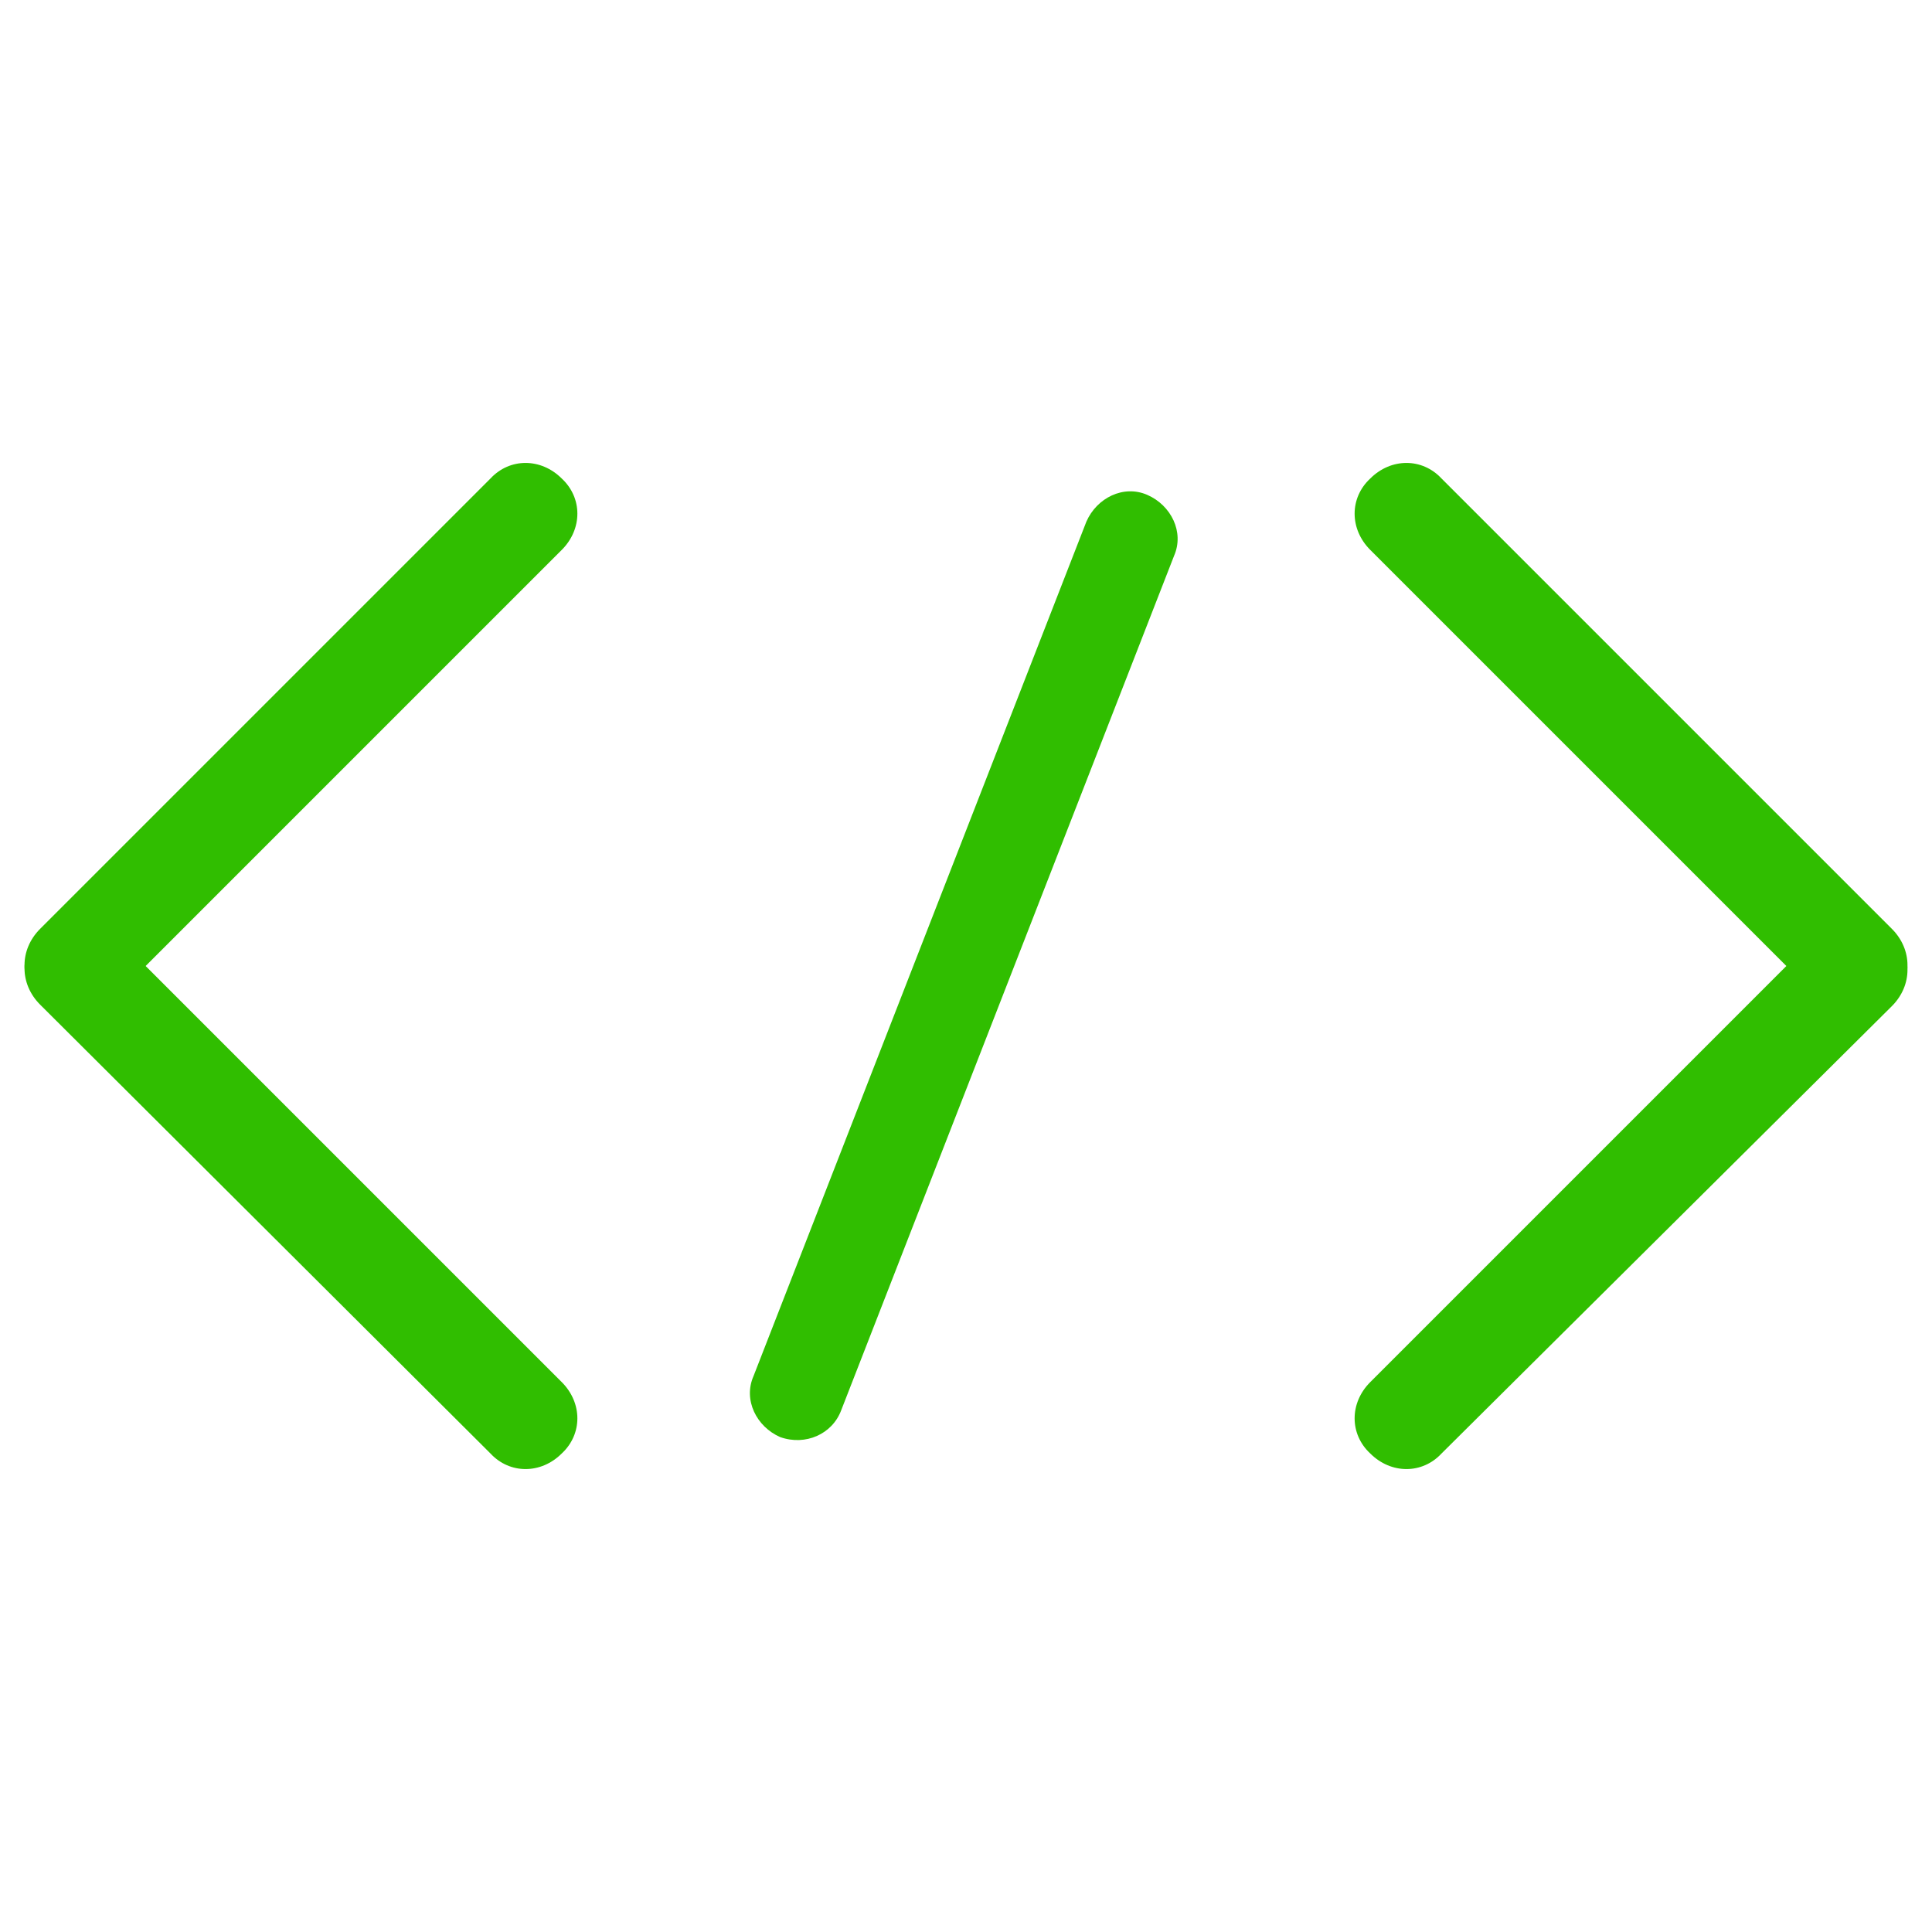
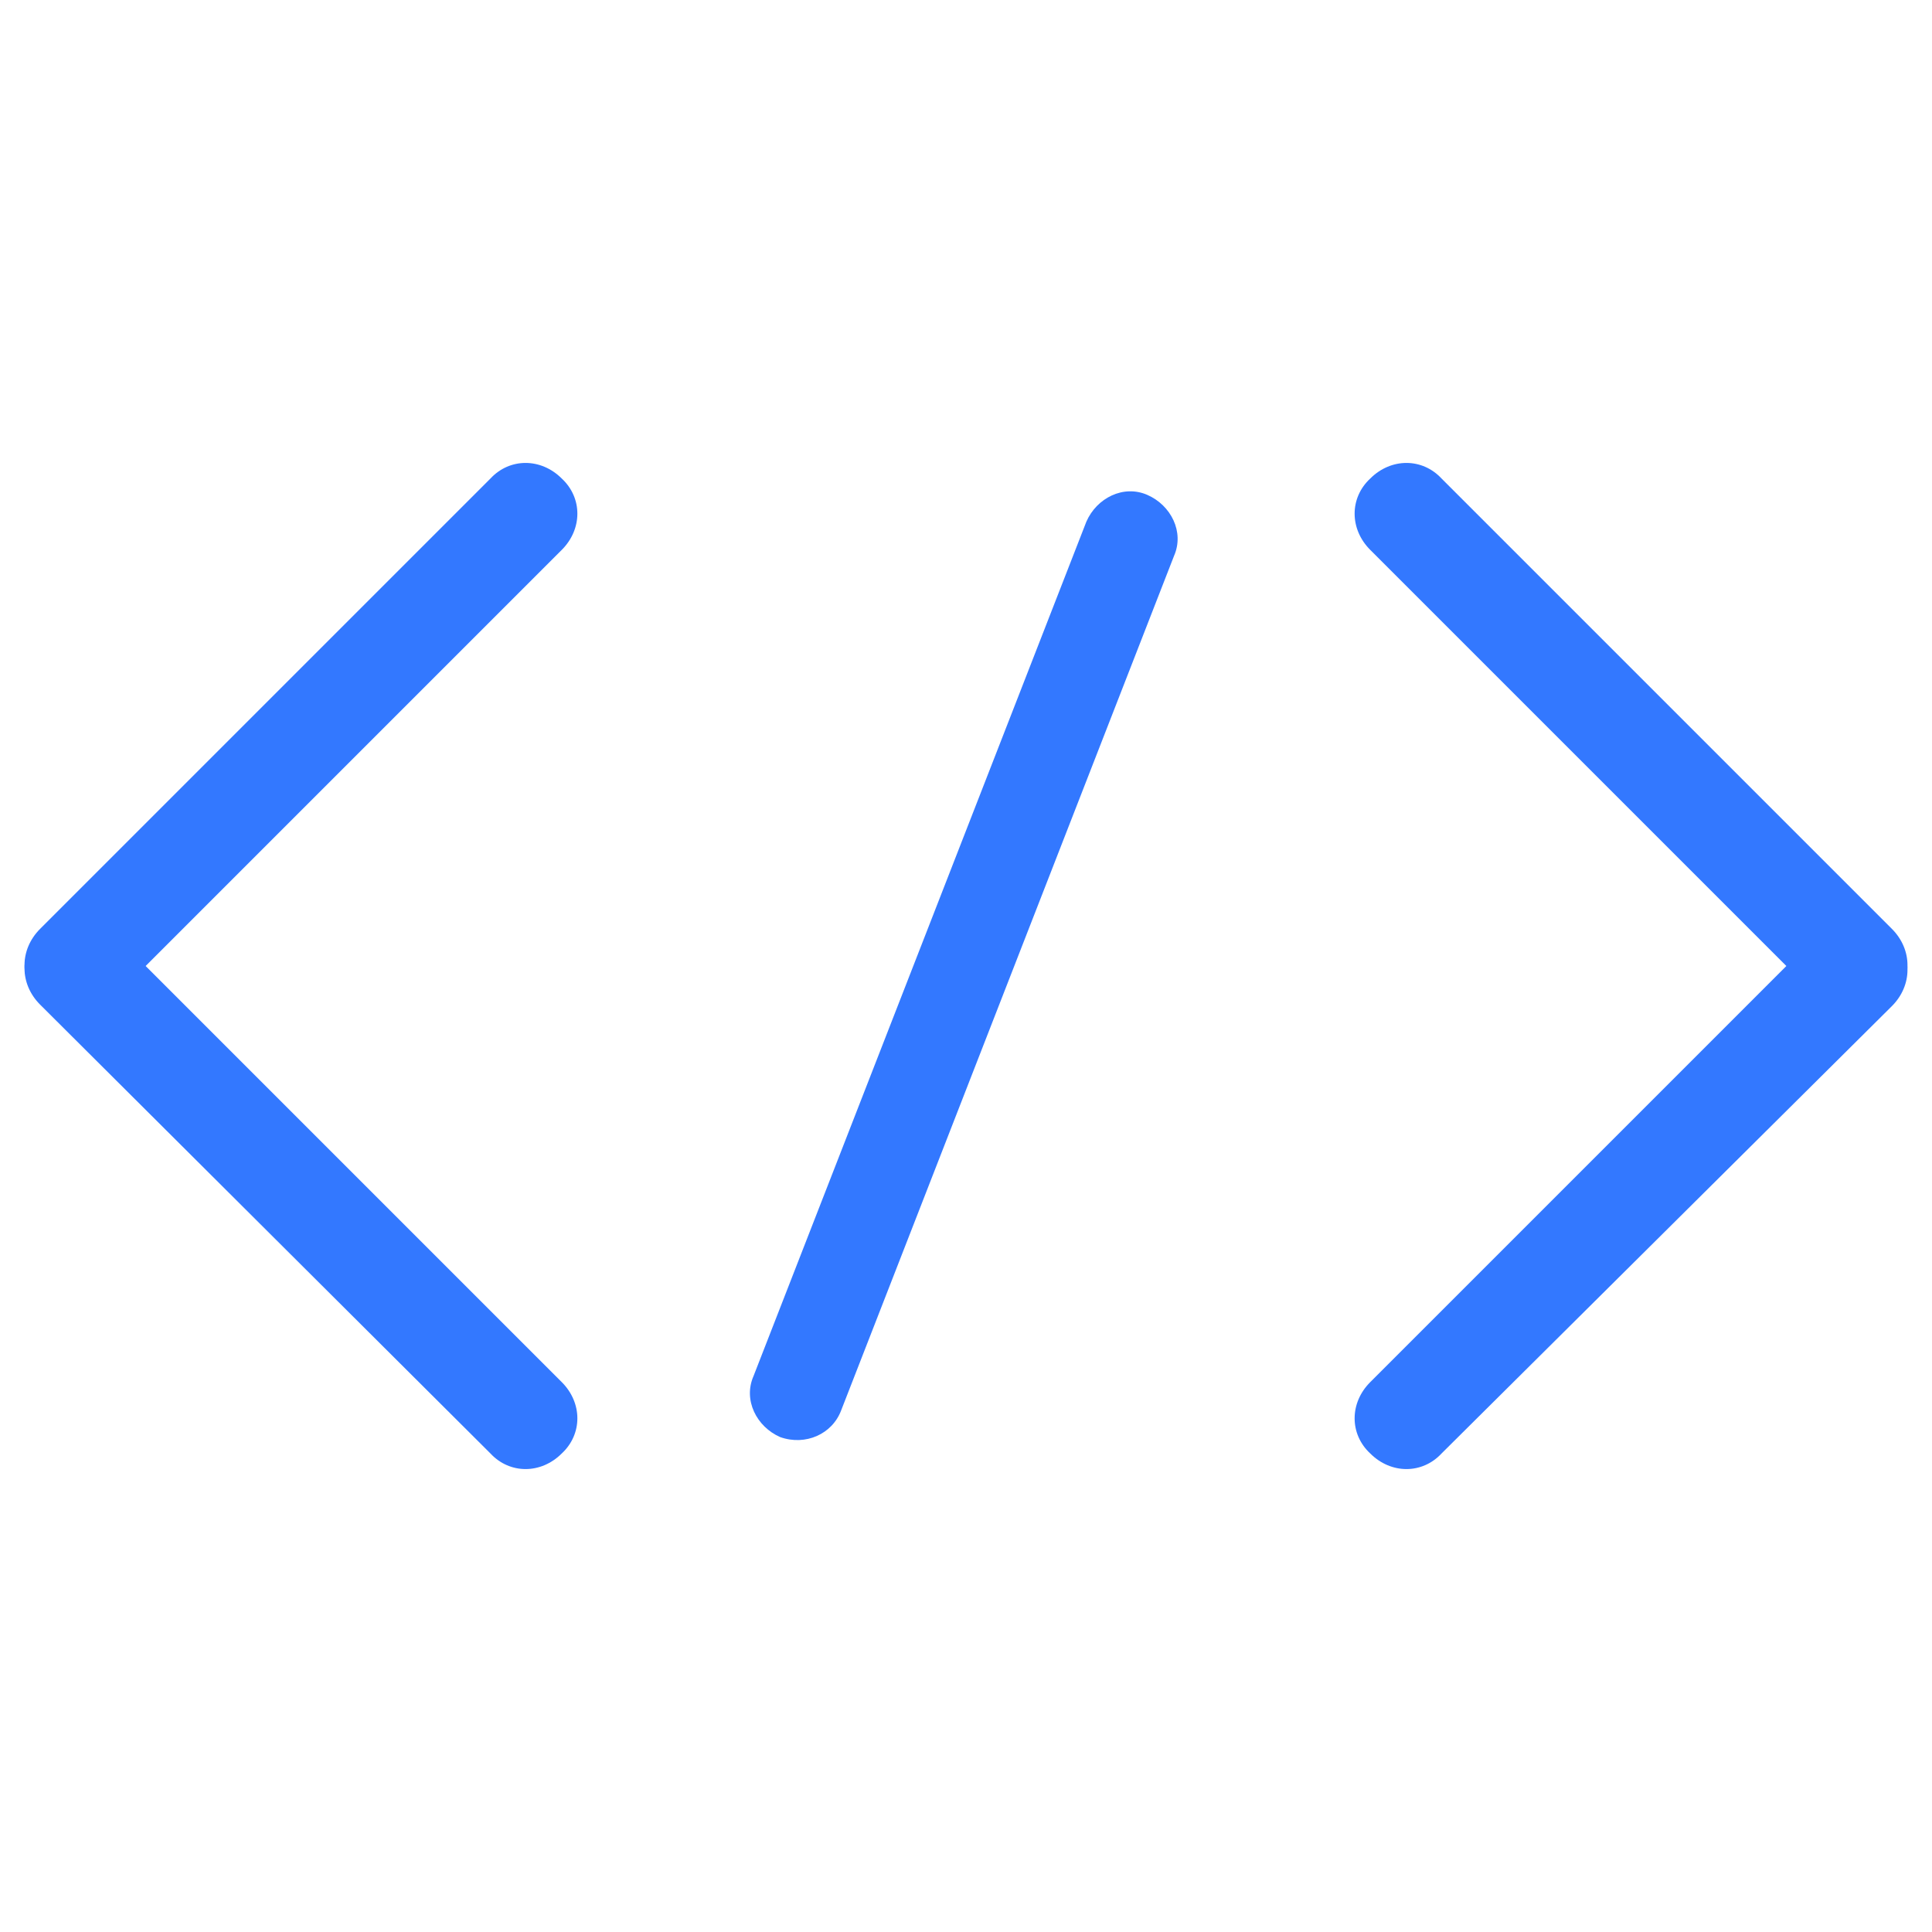
<svg xmlns="http://www.w3.org/2000/svg" version="1.1" id="Camada_1" x="0px" y="0px" viewBox="0 0 130 130" style="enable-background:new 0 0 130 130;" xml:space="preserve">
  <style type="text/css">
- 	.st0{fill:#30BE00;}
+ 	.st0{fill:#3378ff;}
</style>
  <g id="XMLID_23_">
    <g id="XMLID_20_">
      <g id="XMLID_104_">
        <path id="XMLID_106_" class="st0" d="M7.5,67.3L37.8,37c1.4-1.4,1.4-3.5,0-4.8l0,0c-1.4-1.4-3.5-1.4-4.8,0L2.7,62.5     c-1.4,1.4-1.4,3.5,0,4.8l0,0C4,68.7,6.2,68.7,7.5,67.3z" />
        <path id="XMLID_105_" class="st0" d="M7.5,62.7L37.8,93c1.4,1.4,1.4,3.5,0,4.8l0,0c-1.4,1.4-3.5,1.4-4.8,0L2.7,67.6     c-1.4-1.4-1.4-3.5,0-4.8l0,0C4,61.5,6.2,61.5,7.5,62.7z" />
      </g>
      <g id="XMLID_102_">
        <path id="XMLID_108_" class="st0" d="M122.5,67.3L92.2,37c-1.4-1.4-1.4-3.5,0-4.8l0,0c1.4-1.4,3.5-1.4,4.8,0l30.3,30.3     c1.4,1.4,1.4,3.5,0,4.8l0,0C126,68.7,123.8,68.7,122.5,67.3z" />
        <path id="XMLID_103_" class="st0" d="M122.5,62.7L92.2,93c-1.4,1.4-1.4,3.5,0,4.8l0,0c1.4,1.4,3.5,1.4,4.8,0l30.3-30.1     c1.4-1.4,1.4-3.5,0-4.8l0,0C126,61.5,123.8,61.5,122.5,62.7z" />
      </g>
    </g>
    <path id="XMLID_107_" class="st0" d="M56.6,94.9l22.4-57.5c0.7-1.6-0.2-3.4-1.8-4.1l0,0c-1.6-0.7-3.4,0.2-4.1,1.8L50.7,92.6   c-0.7,1.6,0.2,3.4,1.8,4.1l0,0C54.2,97.3,56,96.5,56.6,94.9z" />
  </g>
</svg>
